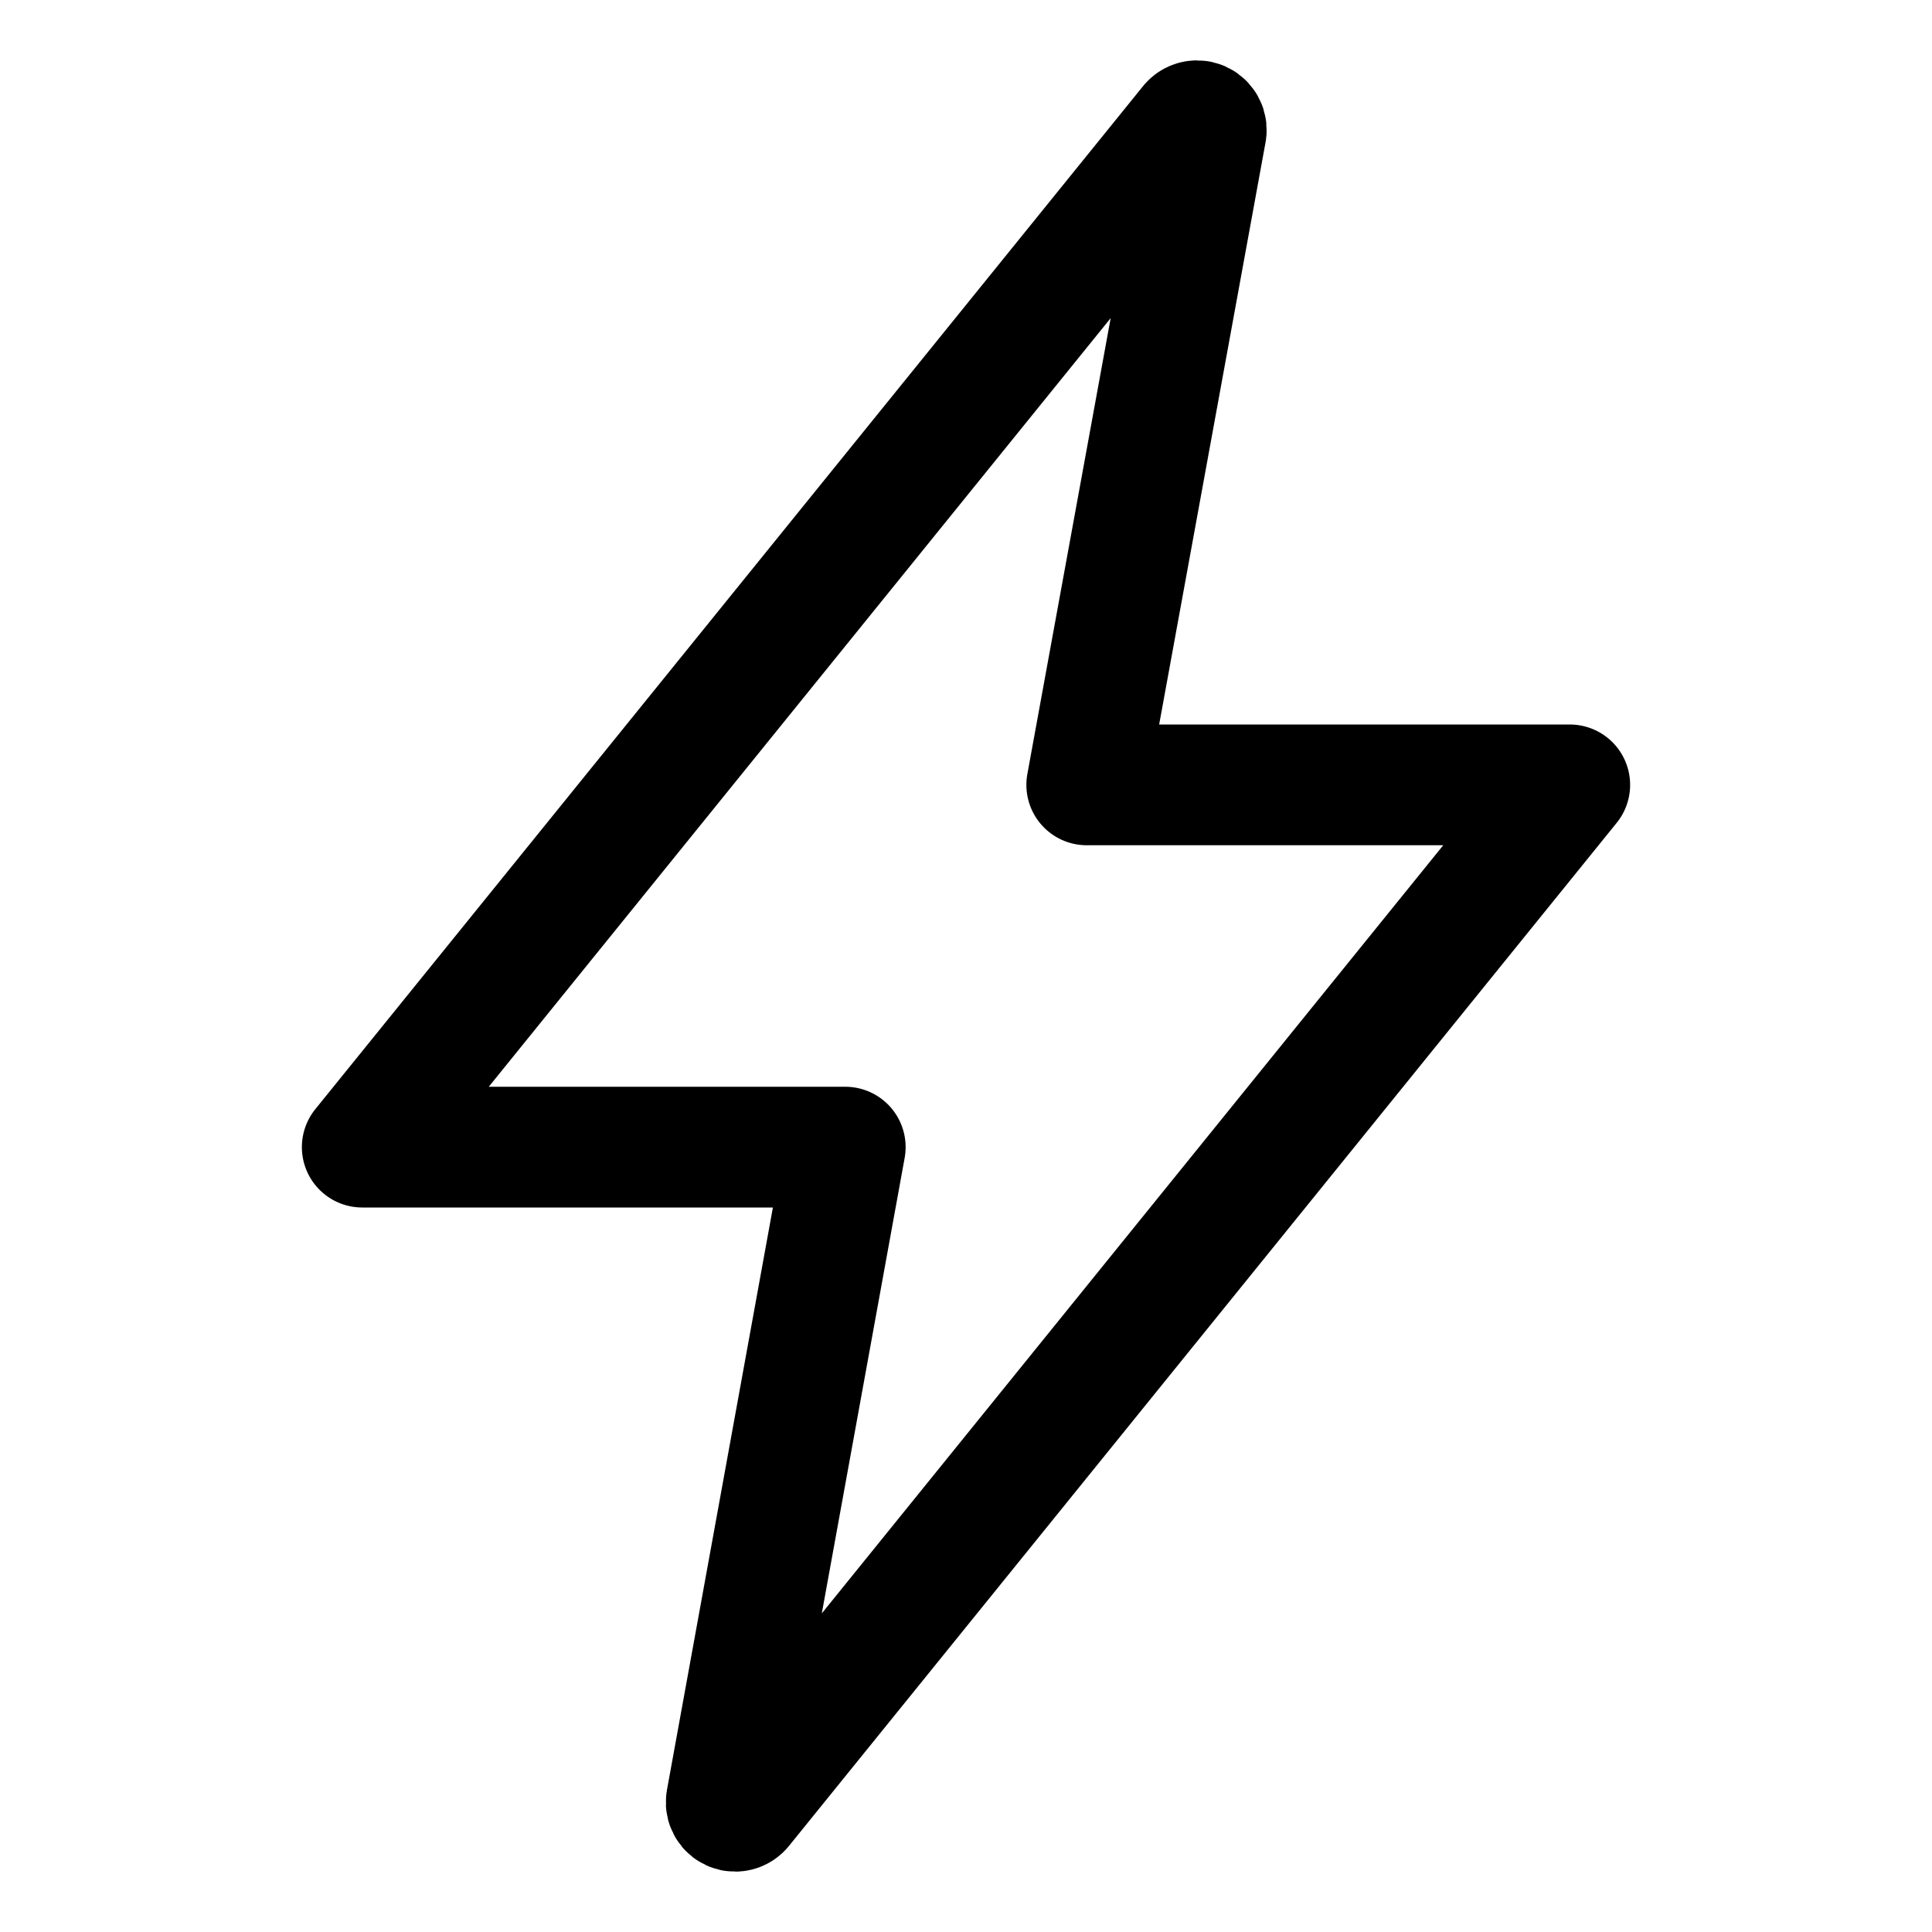
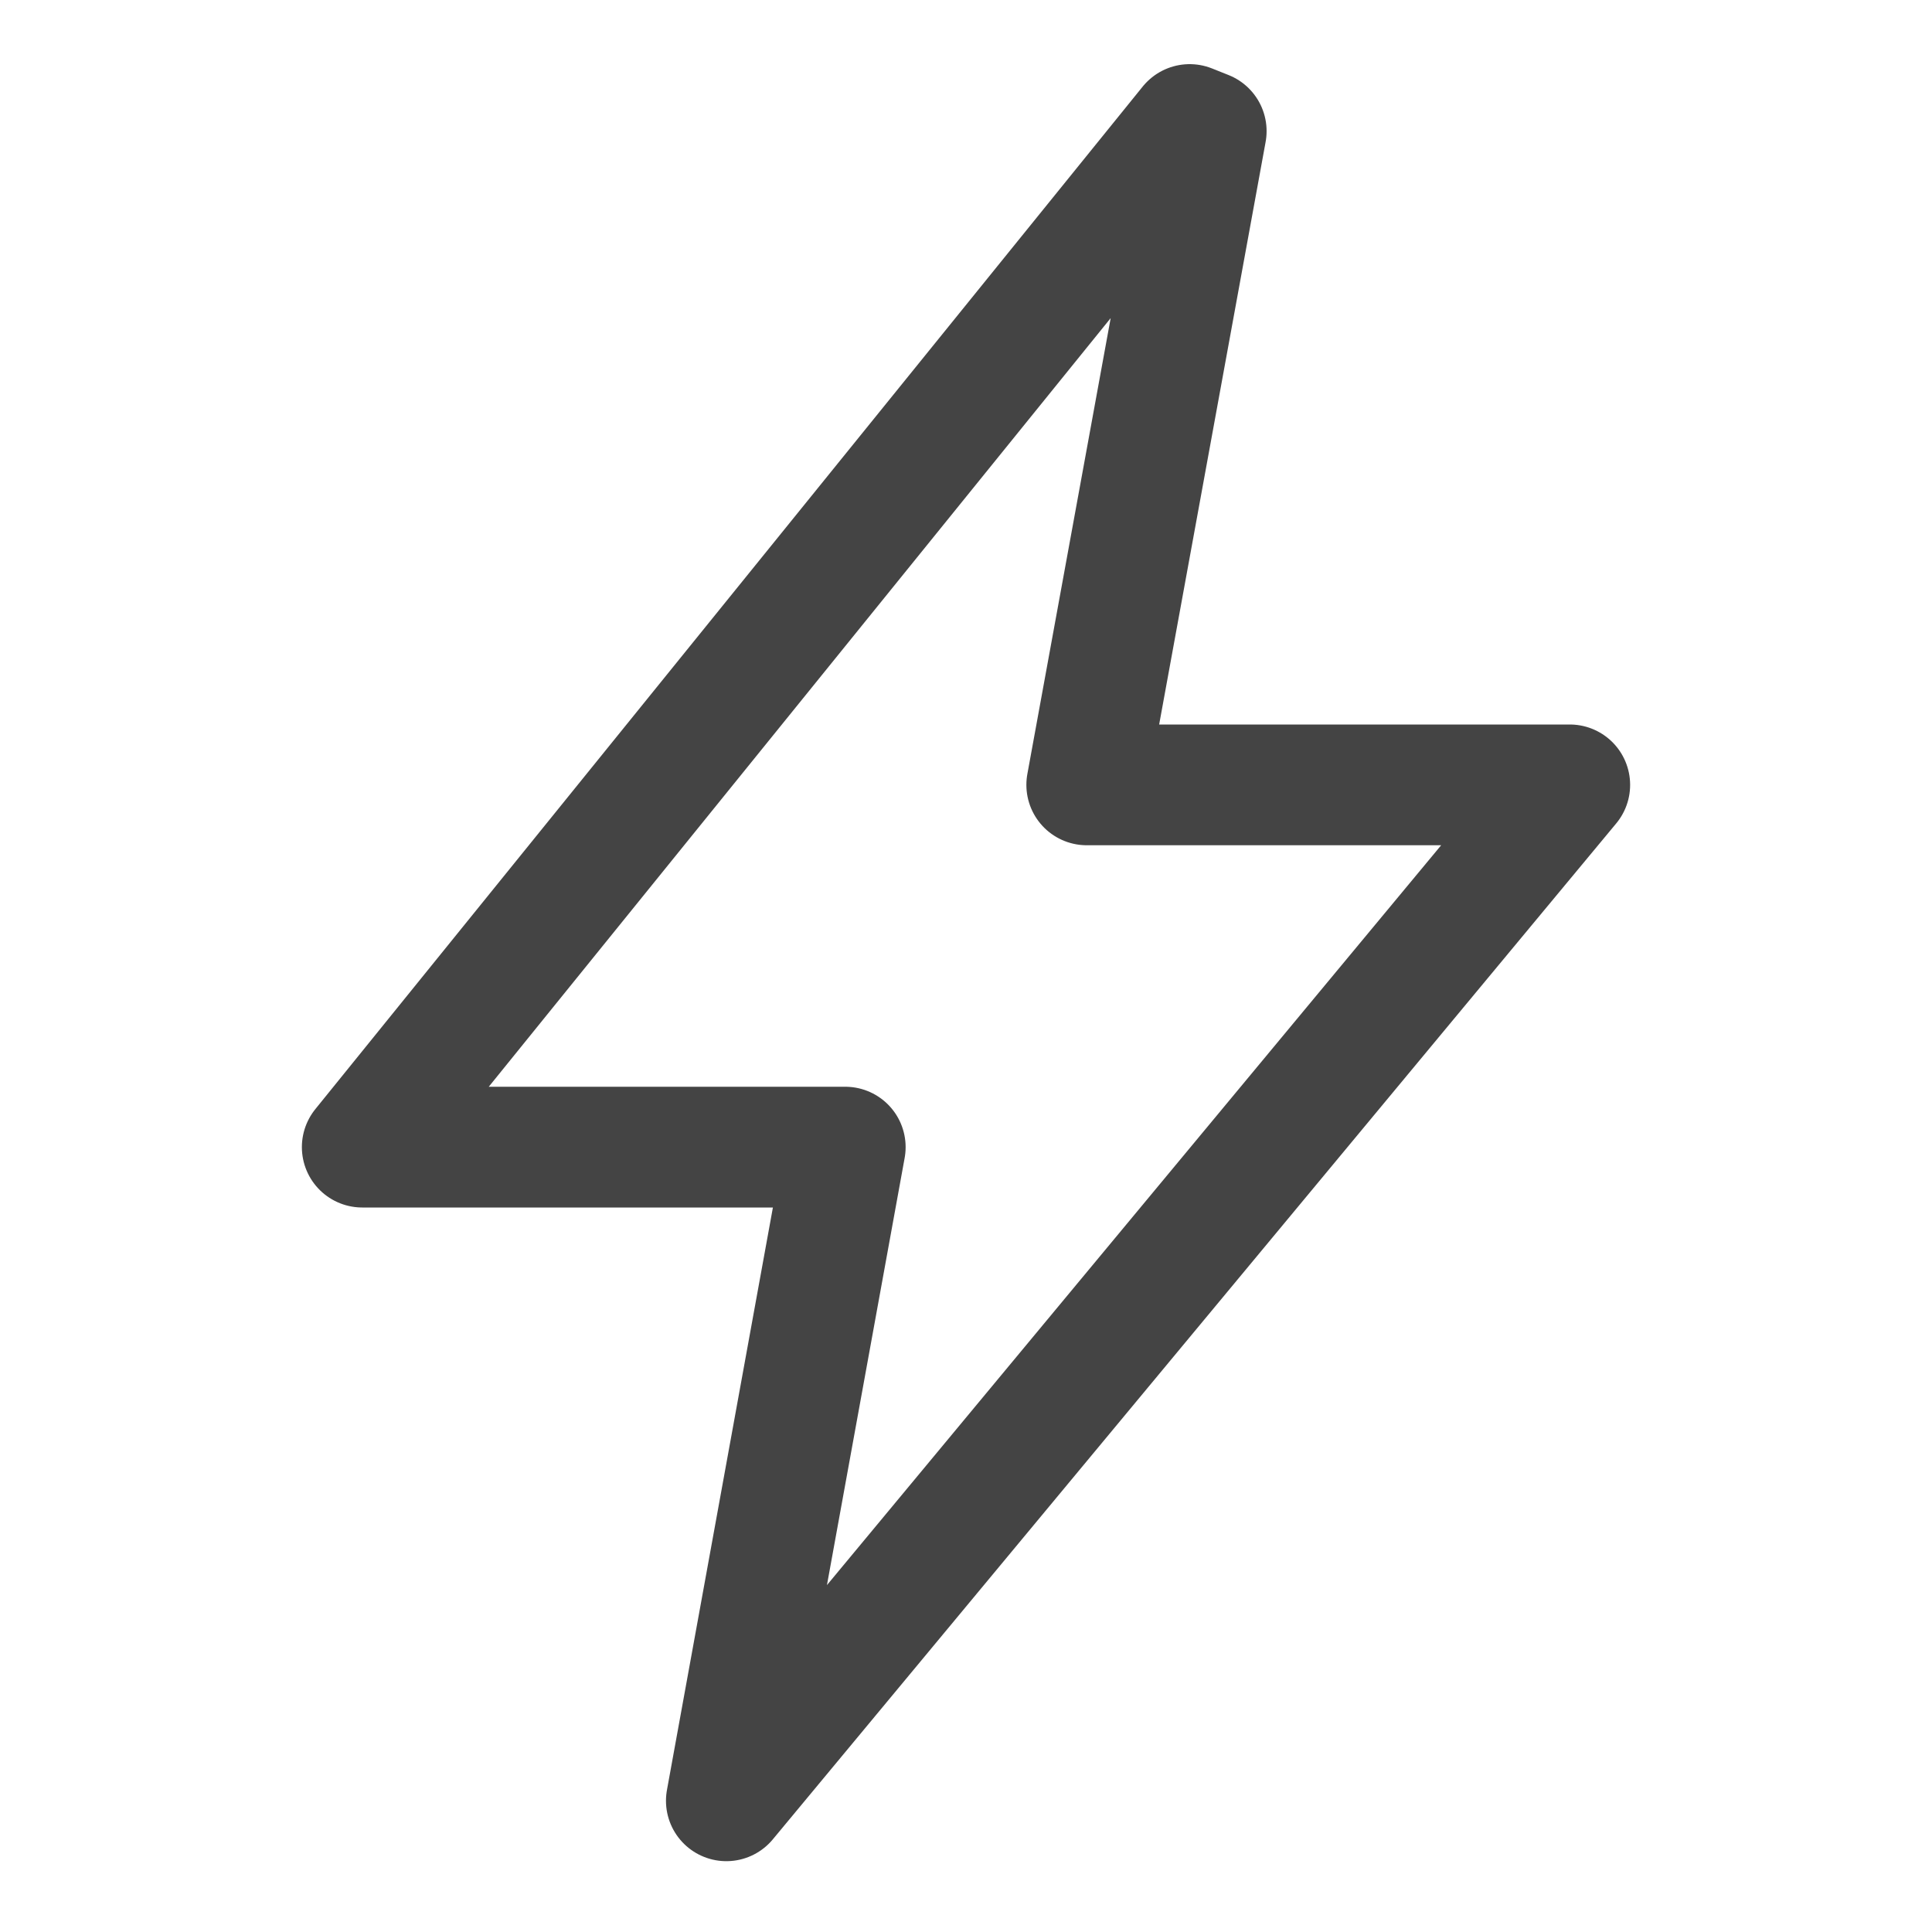
- <svg xmlns="http://www.w3.org/2000/svg" class="ionicon" viewBox="0 0 512 512">
-   <path d="M315.27 33L96 304h128l-31.51 173.23a2.36 2.36 0 002.33 2.77h0a2.36 2.36 0 001.89-.95L416 208H288l31.66-173.25a2.45 2.45 0 00-2.44-2.75h0a2.42 2.42 0 00-1.95 1z" fill="none" stroke="currentColor" stroke-linecap="round" stroke-linejoin="round" stroke-width="32" />
+ <svg xmlns="http://www.w3.org/2000/svg" viewBox="0 0 512 512" fill="none" stroke="#444" stroke-width="32" stroke-linecap="round" stroke-linejoin="round">
+   <polygon points="315.27,33 96,304 224,304 192.49,477.23 416,208 288,208 319.66,34.75" />
</svg>
